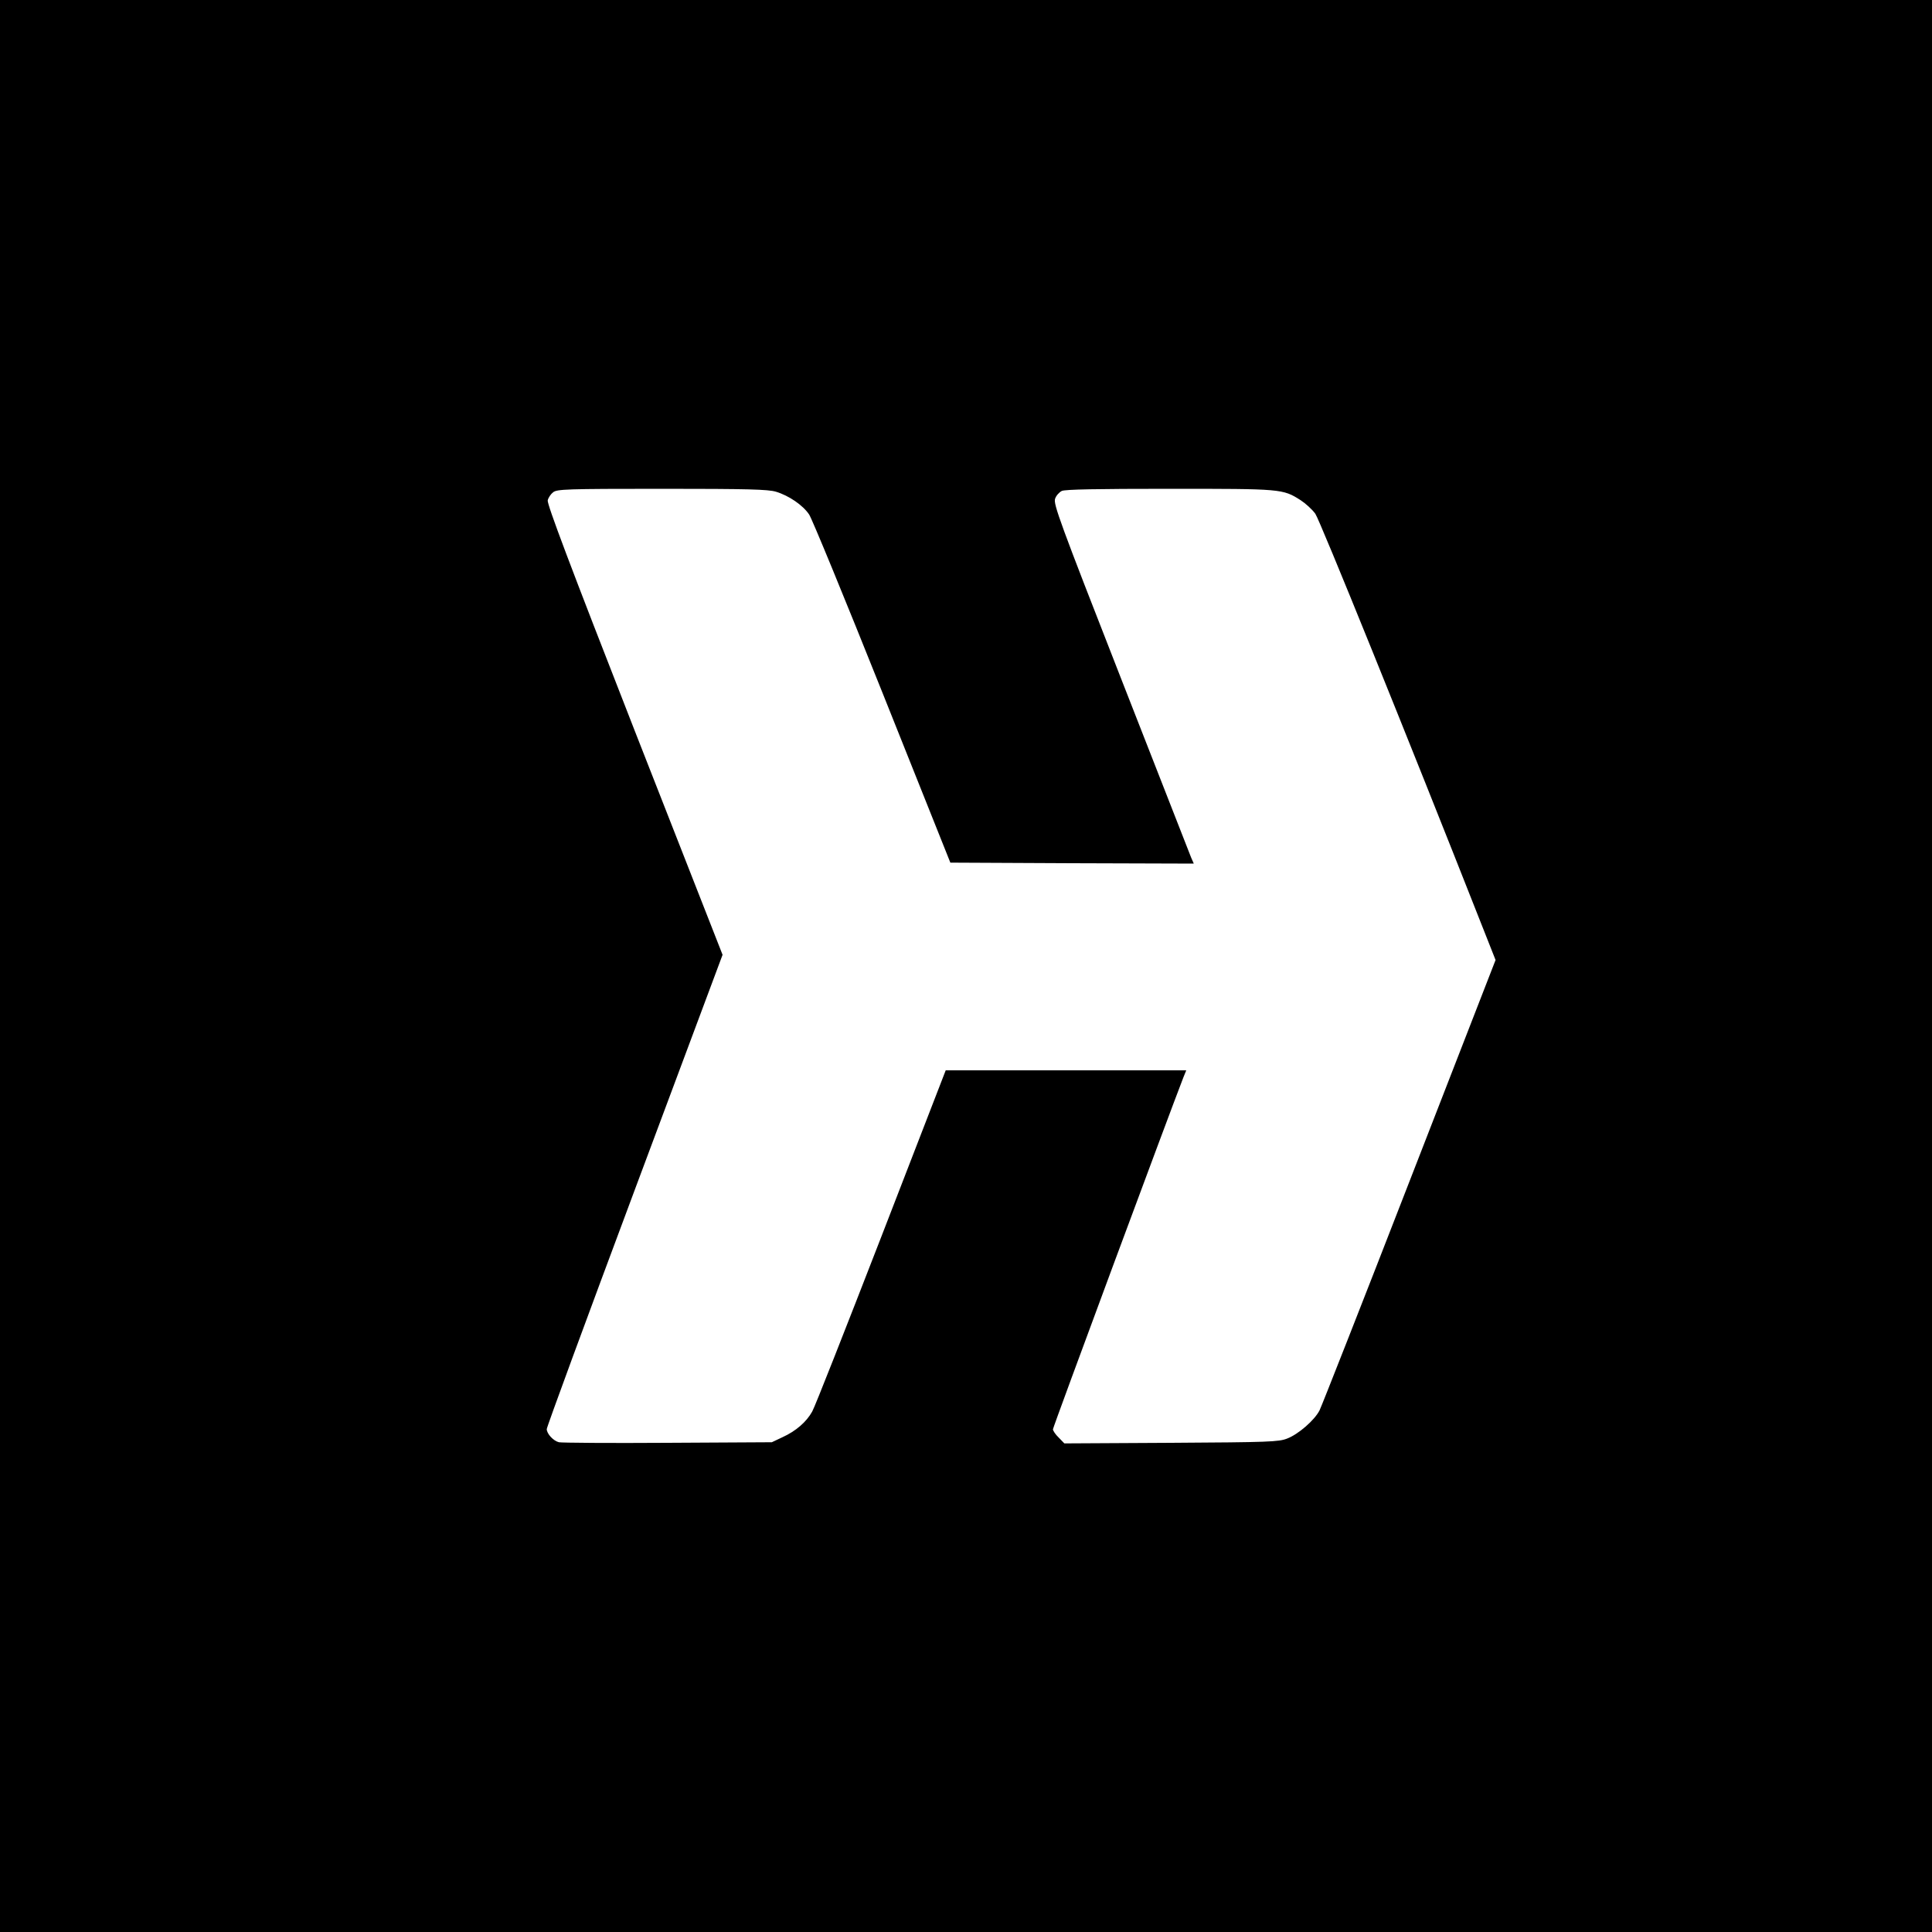
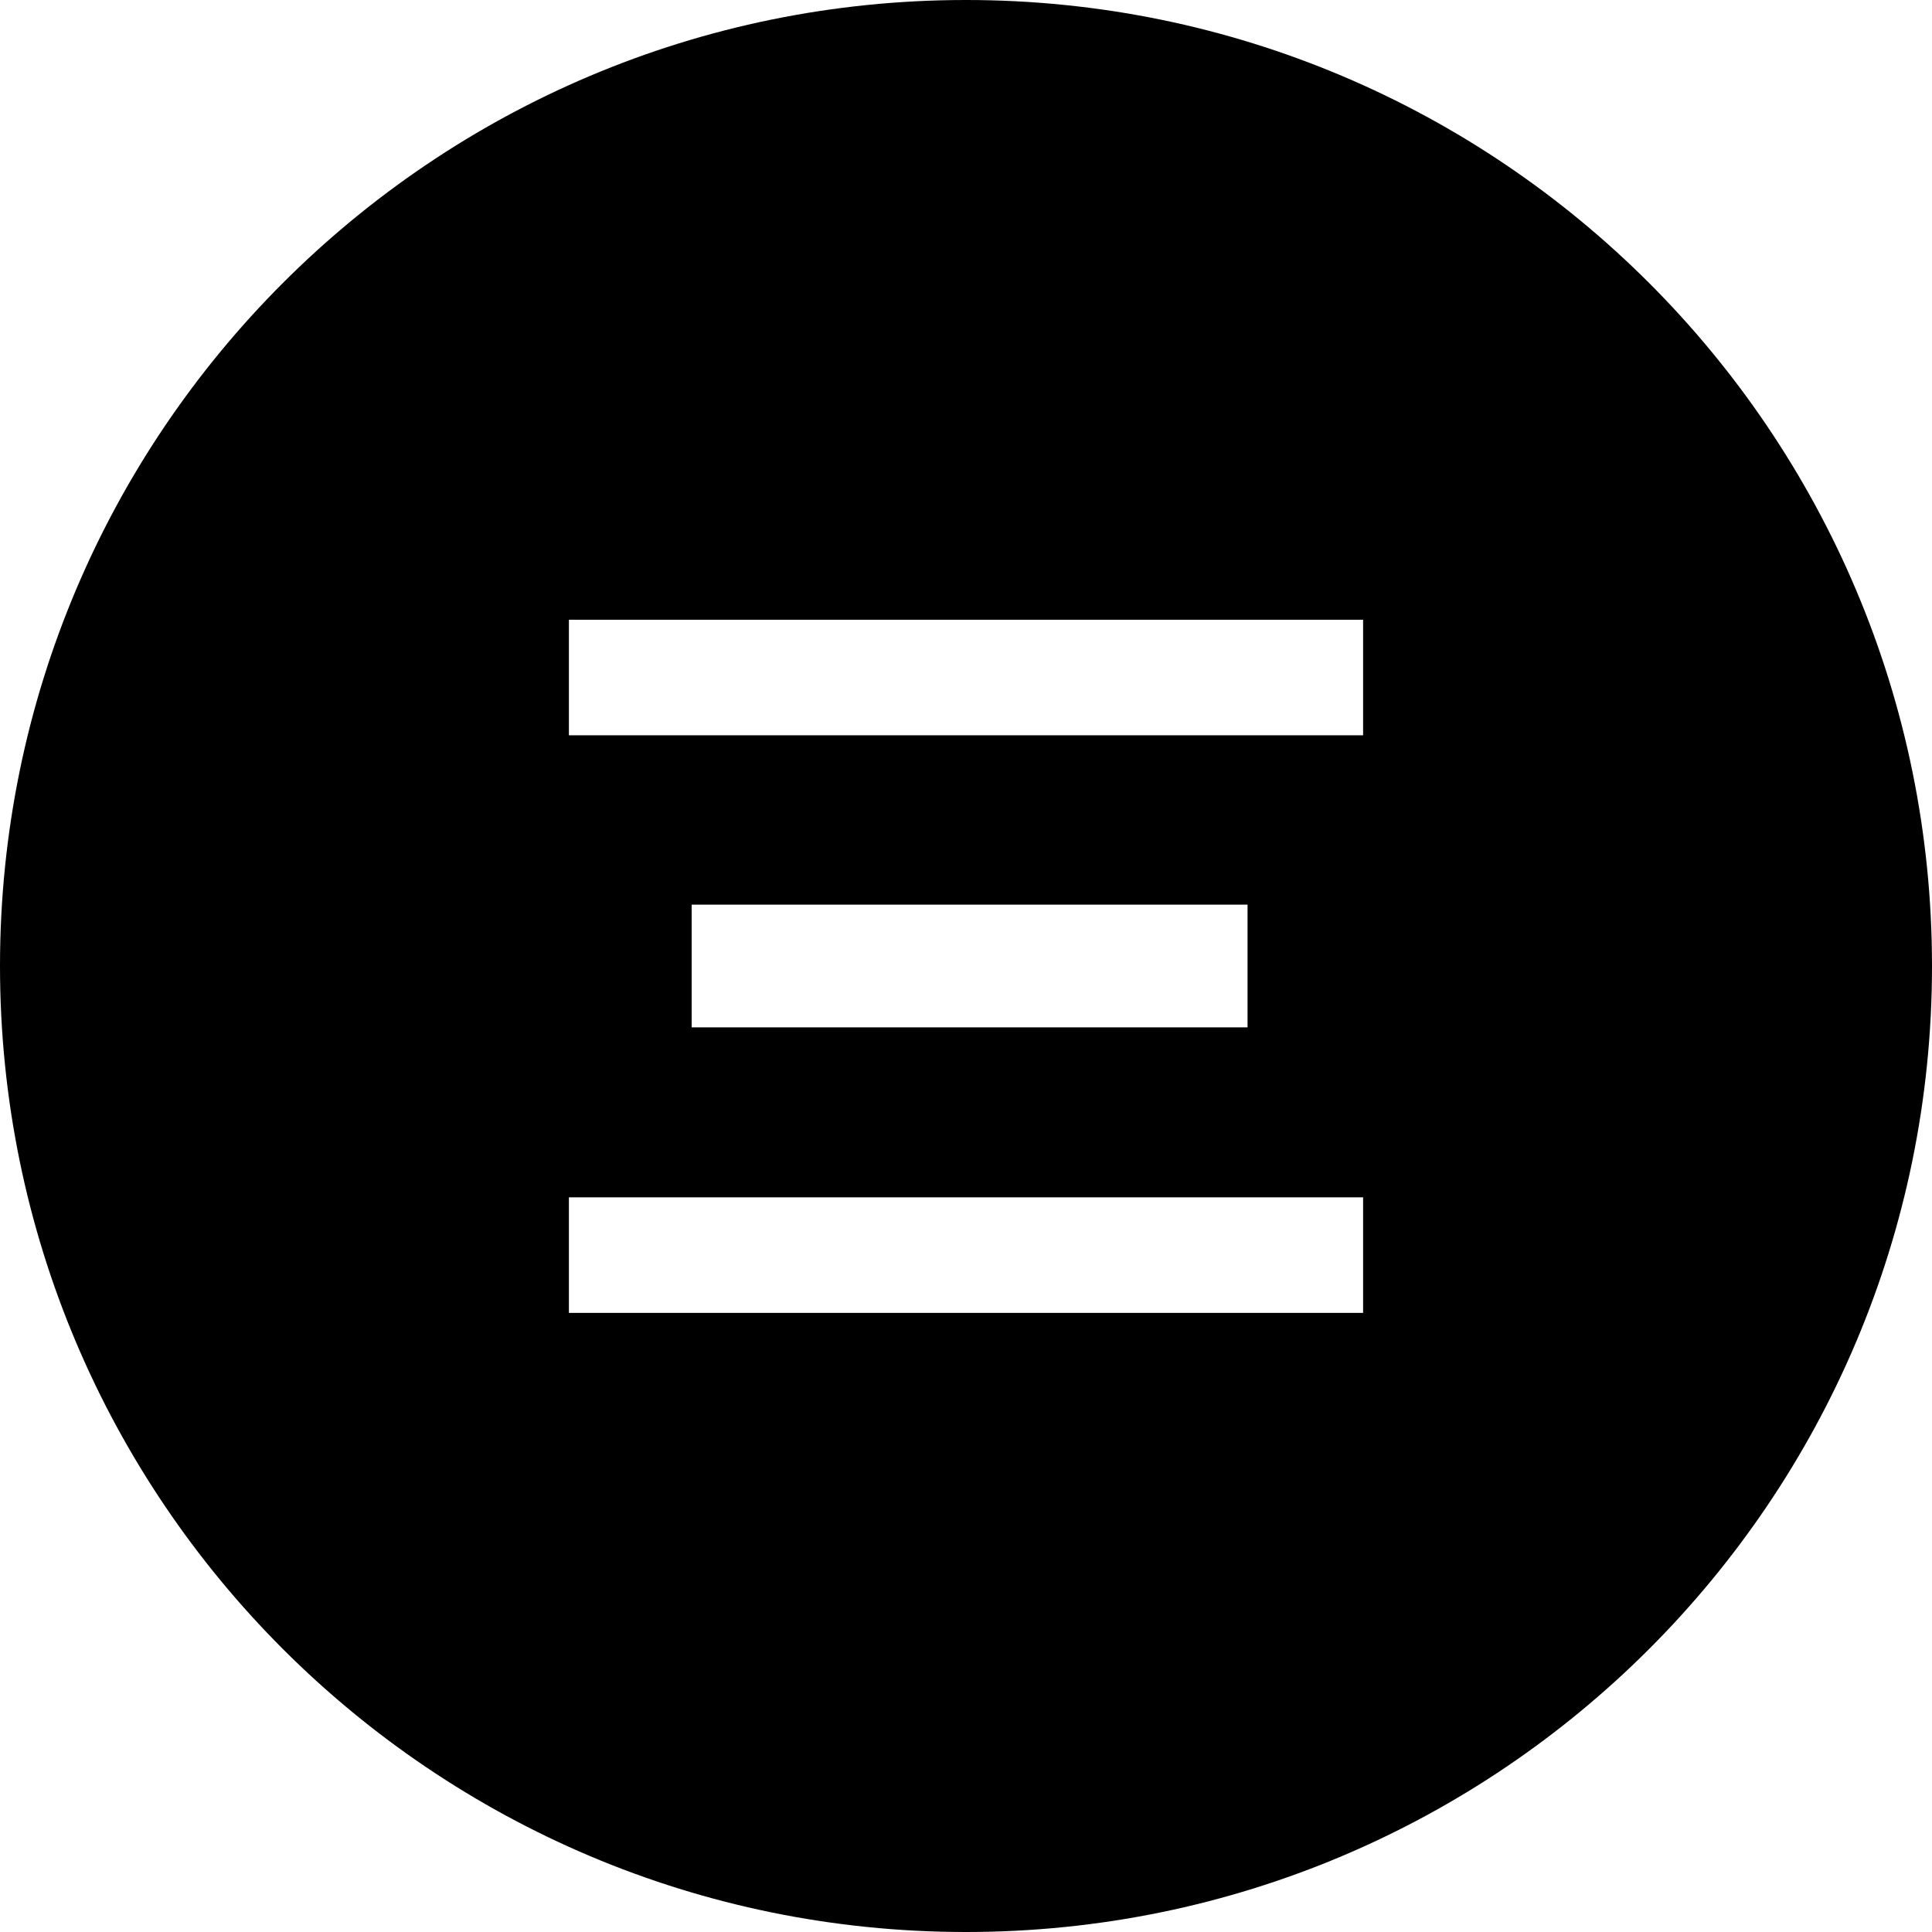
- <svg xmlns="http://www.w3.org/2000/svg" version="1.0" width="1000pt" height="1000pt" viewBox="0 0 1000 1000" preserveAspectRatio="xMidYMid meet">
-   <g transform="translate(0,1000) scale(0.1,-0.1)" fill="#000000" stroke="none">
-     <path d="M0 5000 l0 -5000 5000 0 5000 0 0 5000 0 5000 -5000 0 -5000 0 0 -5000z m4016 2455 c67 -20 140 -70 172 -118 15 -22 185 -436 379 -921 l352 -881 630 -3 630 -2 -14 32 c-7 18 -171 437 -364 930 -316 807 -349 899 -340 926 5 16 21 34 35 41 18 8 181 11 558 11 582 0 585 0 678 -59 26 -17 60 -48 76 -70 23 -32 477 -1153 867 -2143 l66 -167 -446 -1147 c-245 -631 -455 -1164 -465 -1184 -26 -51 -110 -124 -168 -146 -43 -17 -93 -19 -600 -22 l-553 -3 -29 30 c-17 16 -30 36 -30 43 0 11 603 1636 675 1821 l15 37 -623 0 -622 0 -334 -863 c-184 -474 -344 -881 -357 -903 -30 -54 -84 -101 -154 -133 l-55 -26 -540 -3 c-297 -2 -550 0 -562 3 -29 7 -63 44 -63 68 0 11 205 568 455 1237 l455 1218 -456 1163 c-338 864 -453 1170 -449 1189 3 14 16 33 28 42 20 16 66 18 563 18 448 0 549 -3 590 -15z" />
-   </g>
+ <svg xmlns="http://www.w3.org/2000/svg" viewBox="0 0 400 400">
+   <path fill-rule="evenodd" d="M200 0a200 200 0 1 1 0 400a200 200 0 1 1 0-400zM117.785 128.308h164.43v23.923h-164.43zM143.2 187.292h115.092v25.416H143.2zM117.785 247.892h164.43v23.923h-164.43z" />
</svg>
